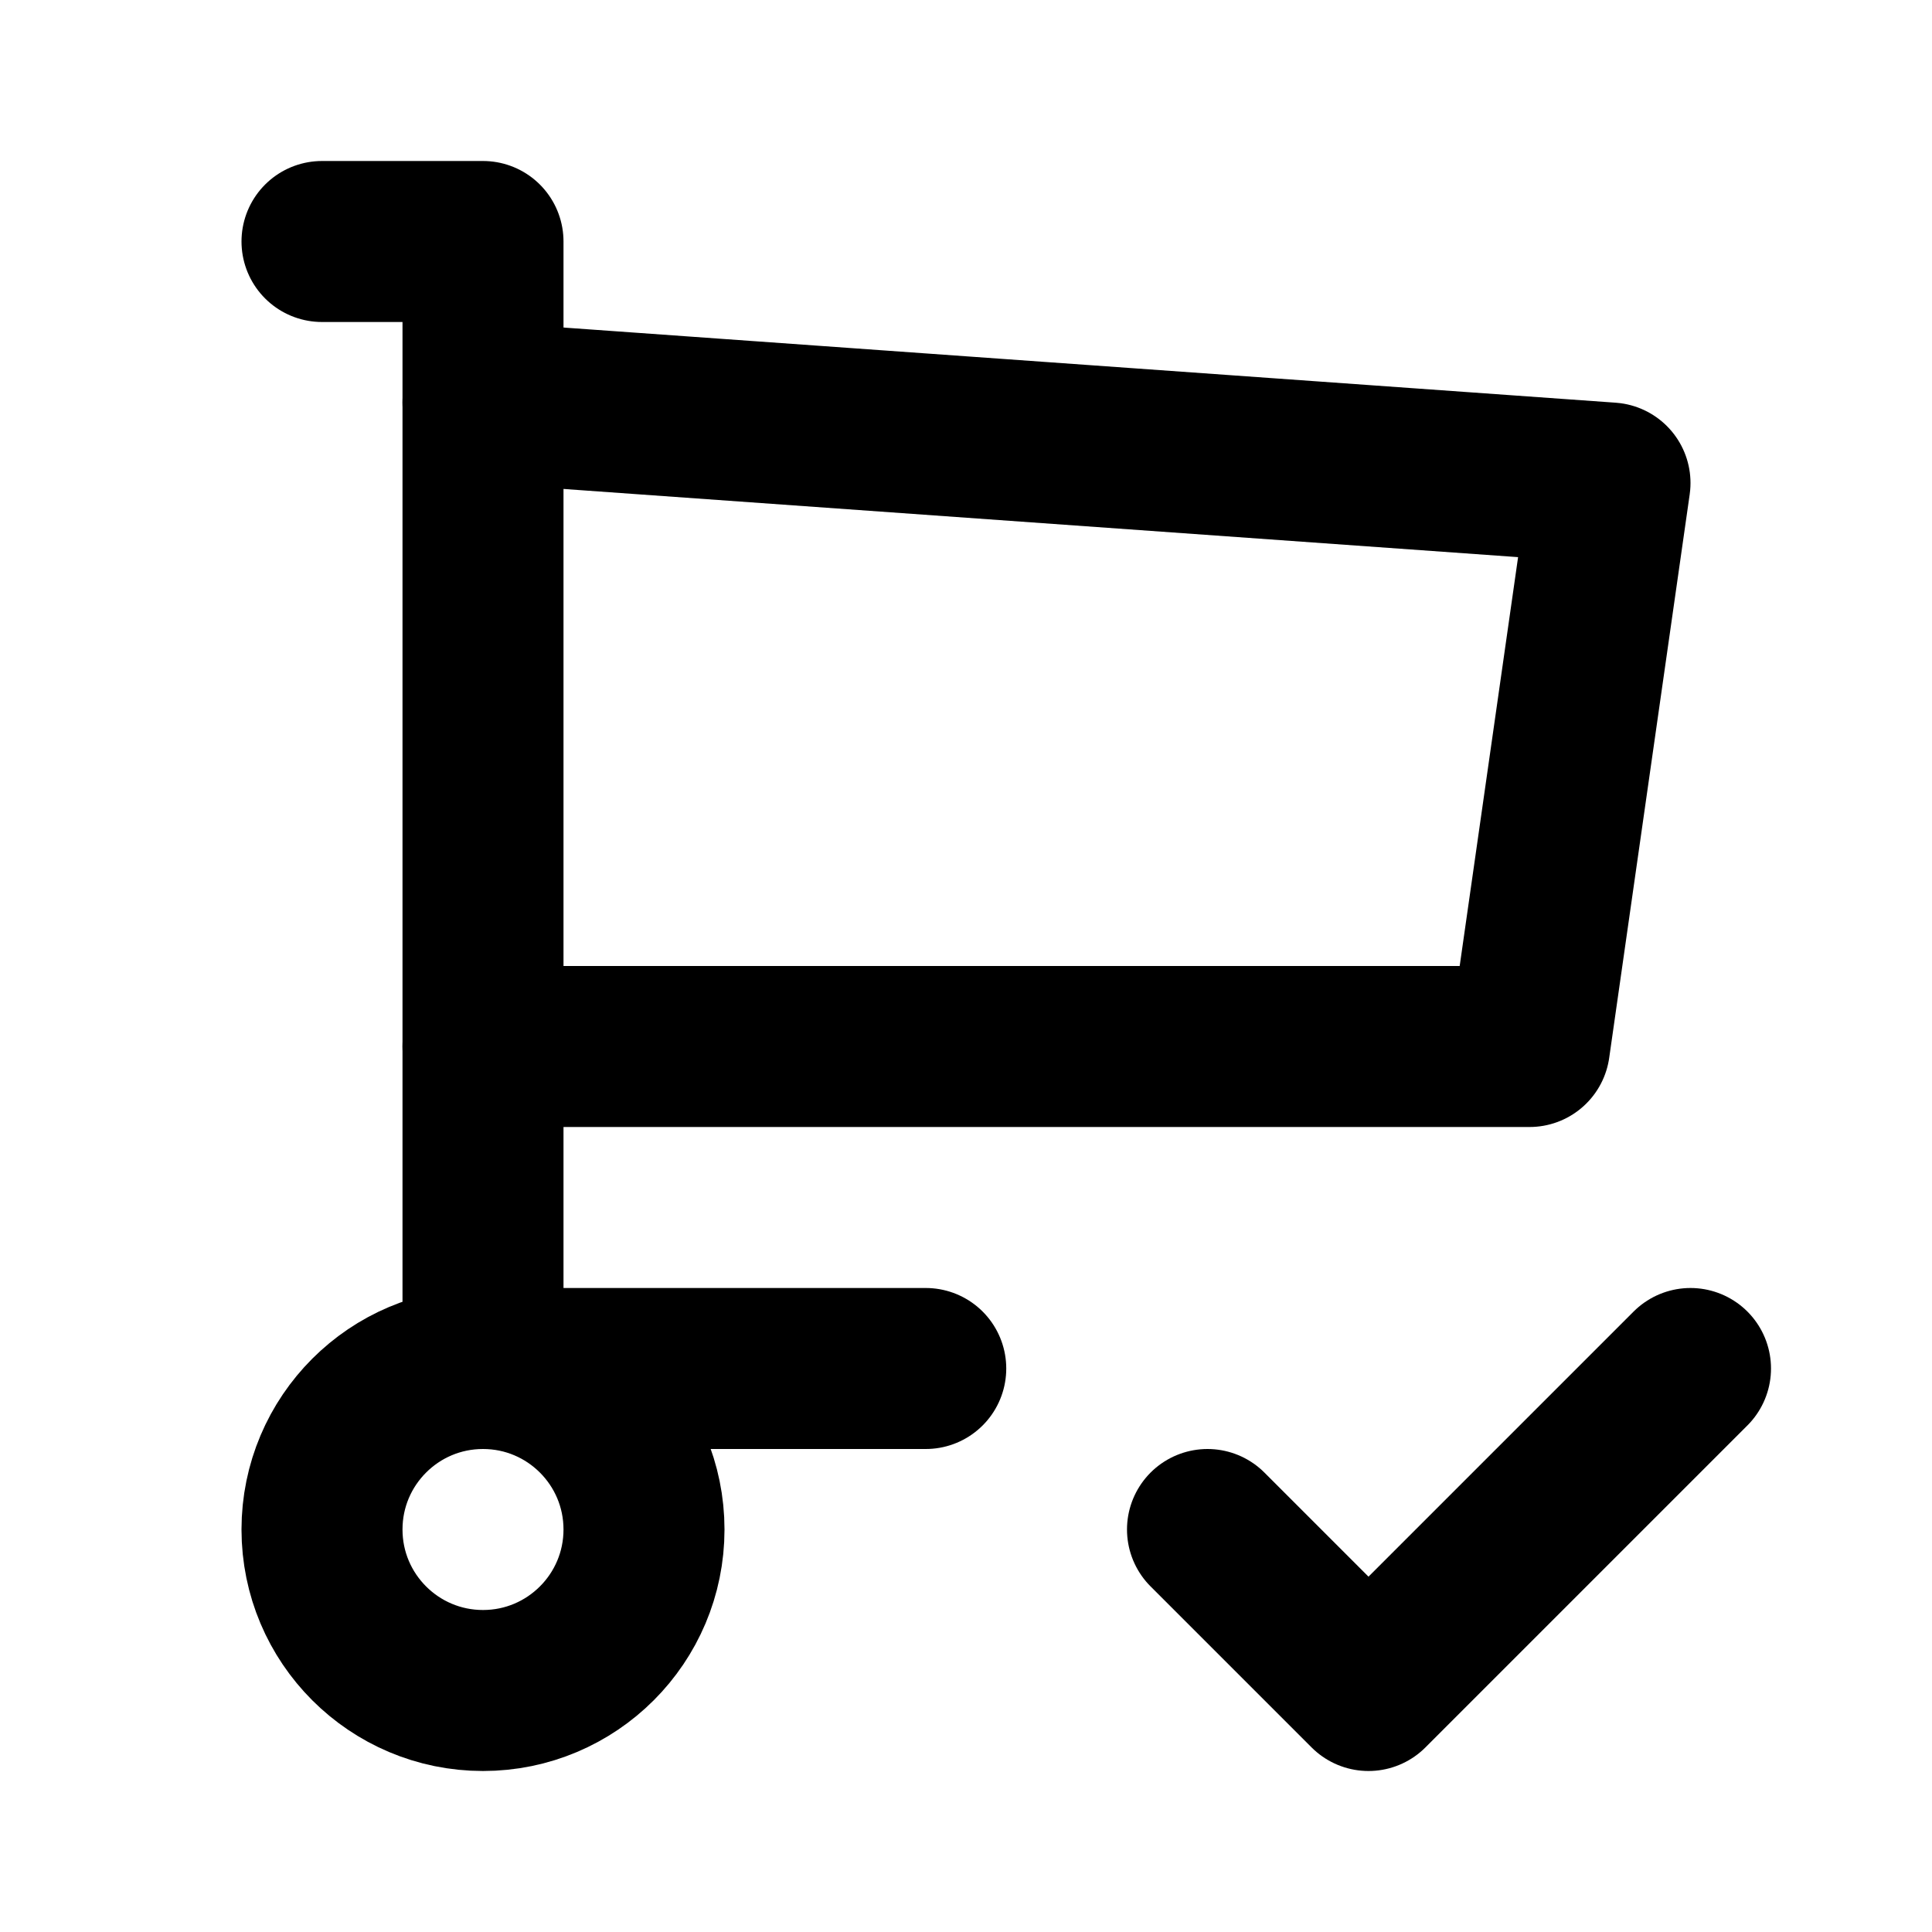
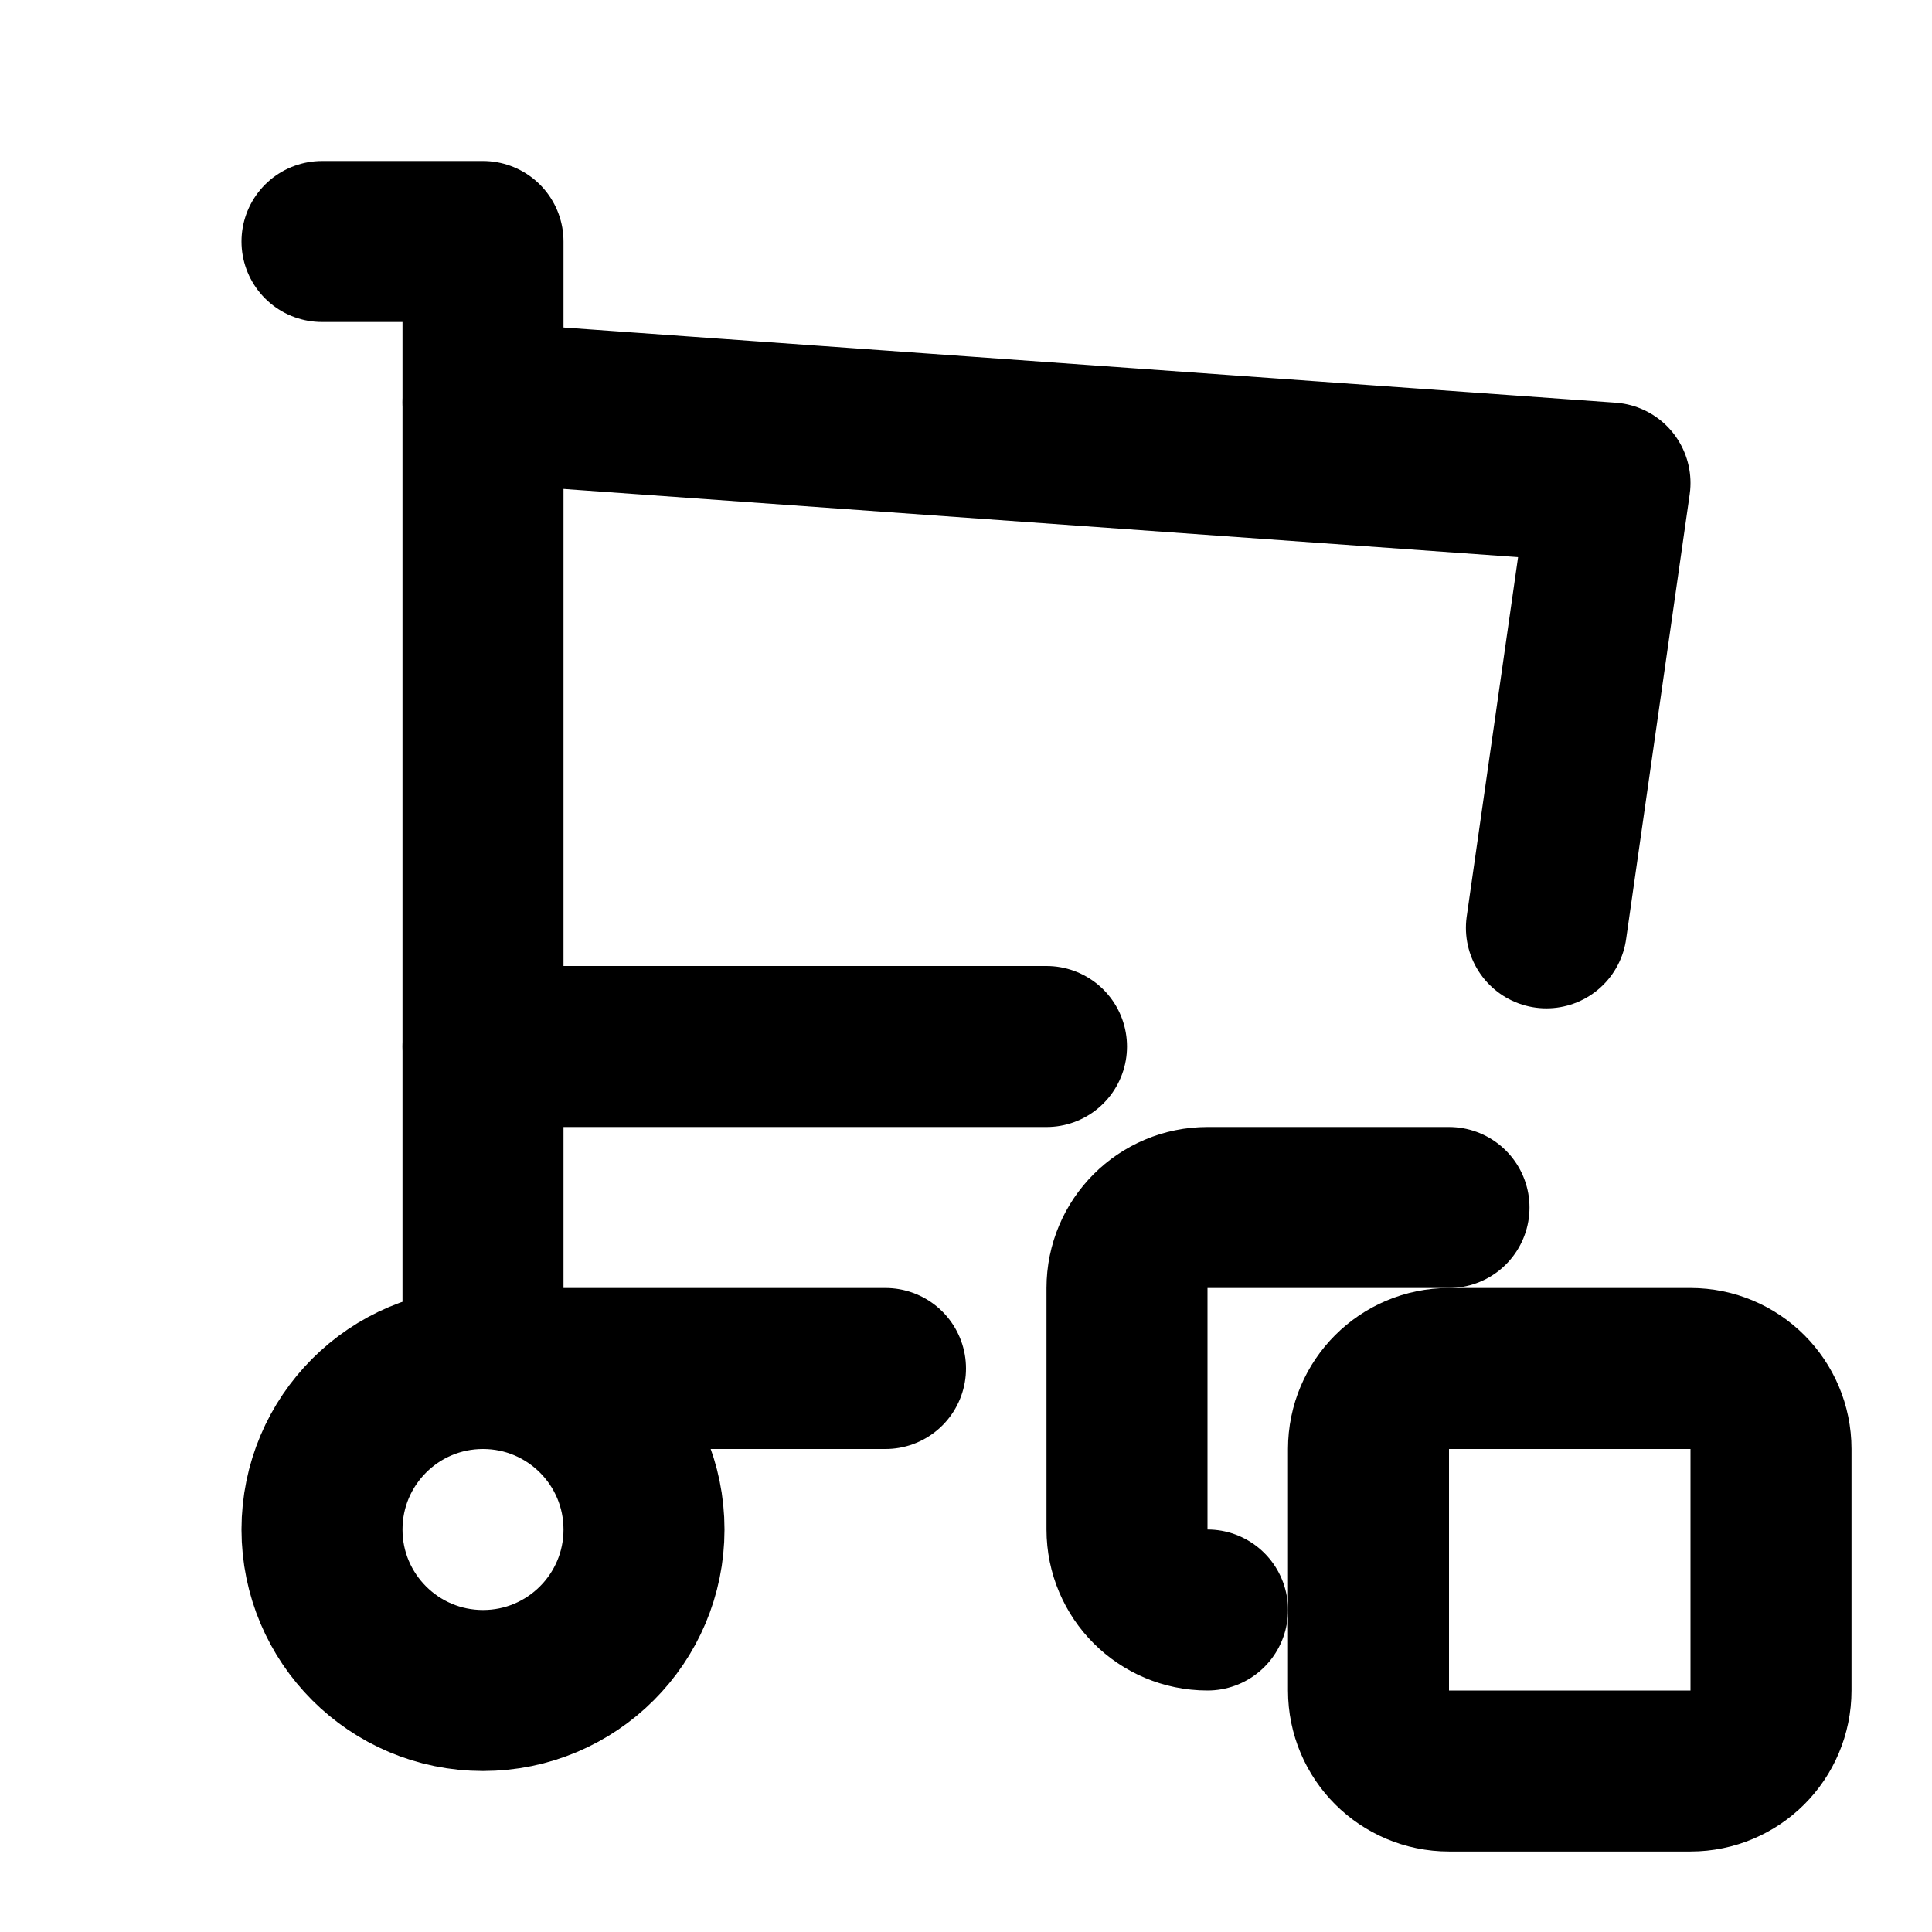
<svg xmlns="http://www.w3.org/2000/svg" width="24" height="24" viewBox="0 0 24 24" fill="none" stroke="currentColor" stroke-width="2" stroke-linecap="round" stroke-linejoin="round" class="icon icon-tabler icons-tabler-outline icon-tabler-shopping-cart-copy">
  <path stroke="none" d="M0 0h24v24H0z" fill="none" />
  <path d="M4 19a2 2 0 1 0 4 0a2 2 0 0 0 -4 0" />
-   <path d="M11.5 17h-5.5v-14h-2" />
-   <path d="M6 5l14 1l-1 7h-13" />
-   <path d="M15 19l2 2l4 -4" />
+   <path d="M11 17h-5v-14h-2" />
+   <path d="M6 5l14 1l-.79 5.526m-6.21 1.474h-7" />
+   <path d="M15 20a1 1 0 0 1 -1 -1v-3a1 1 0 0 1 1 -1h3" />
+   <path d="M17 18a1 1 0 0 1 1 -1h3a1 1 0 0 1 1 1v3a1 1 0 0 1 -1 1h-3a1 1 0 0 1 -1 -1l0 -3" />
</svg>
